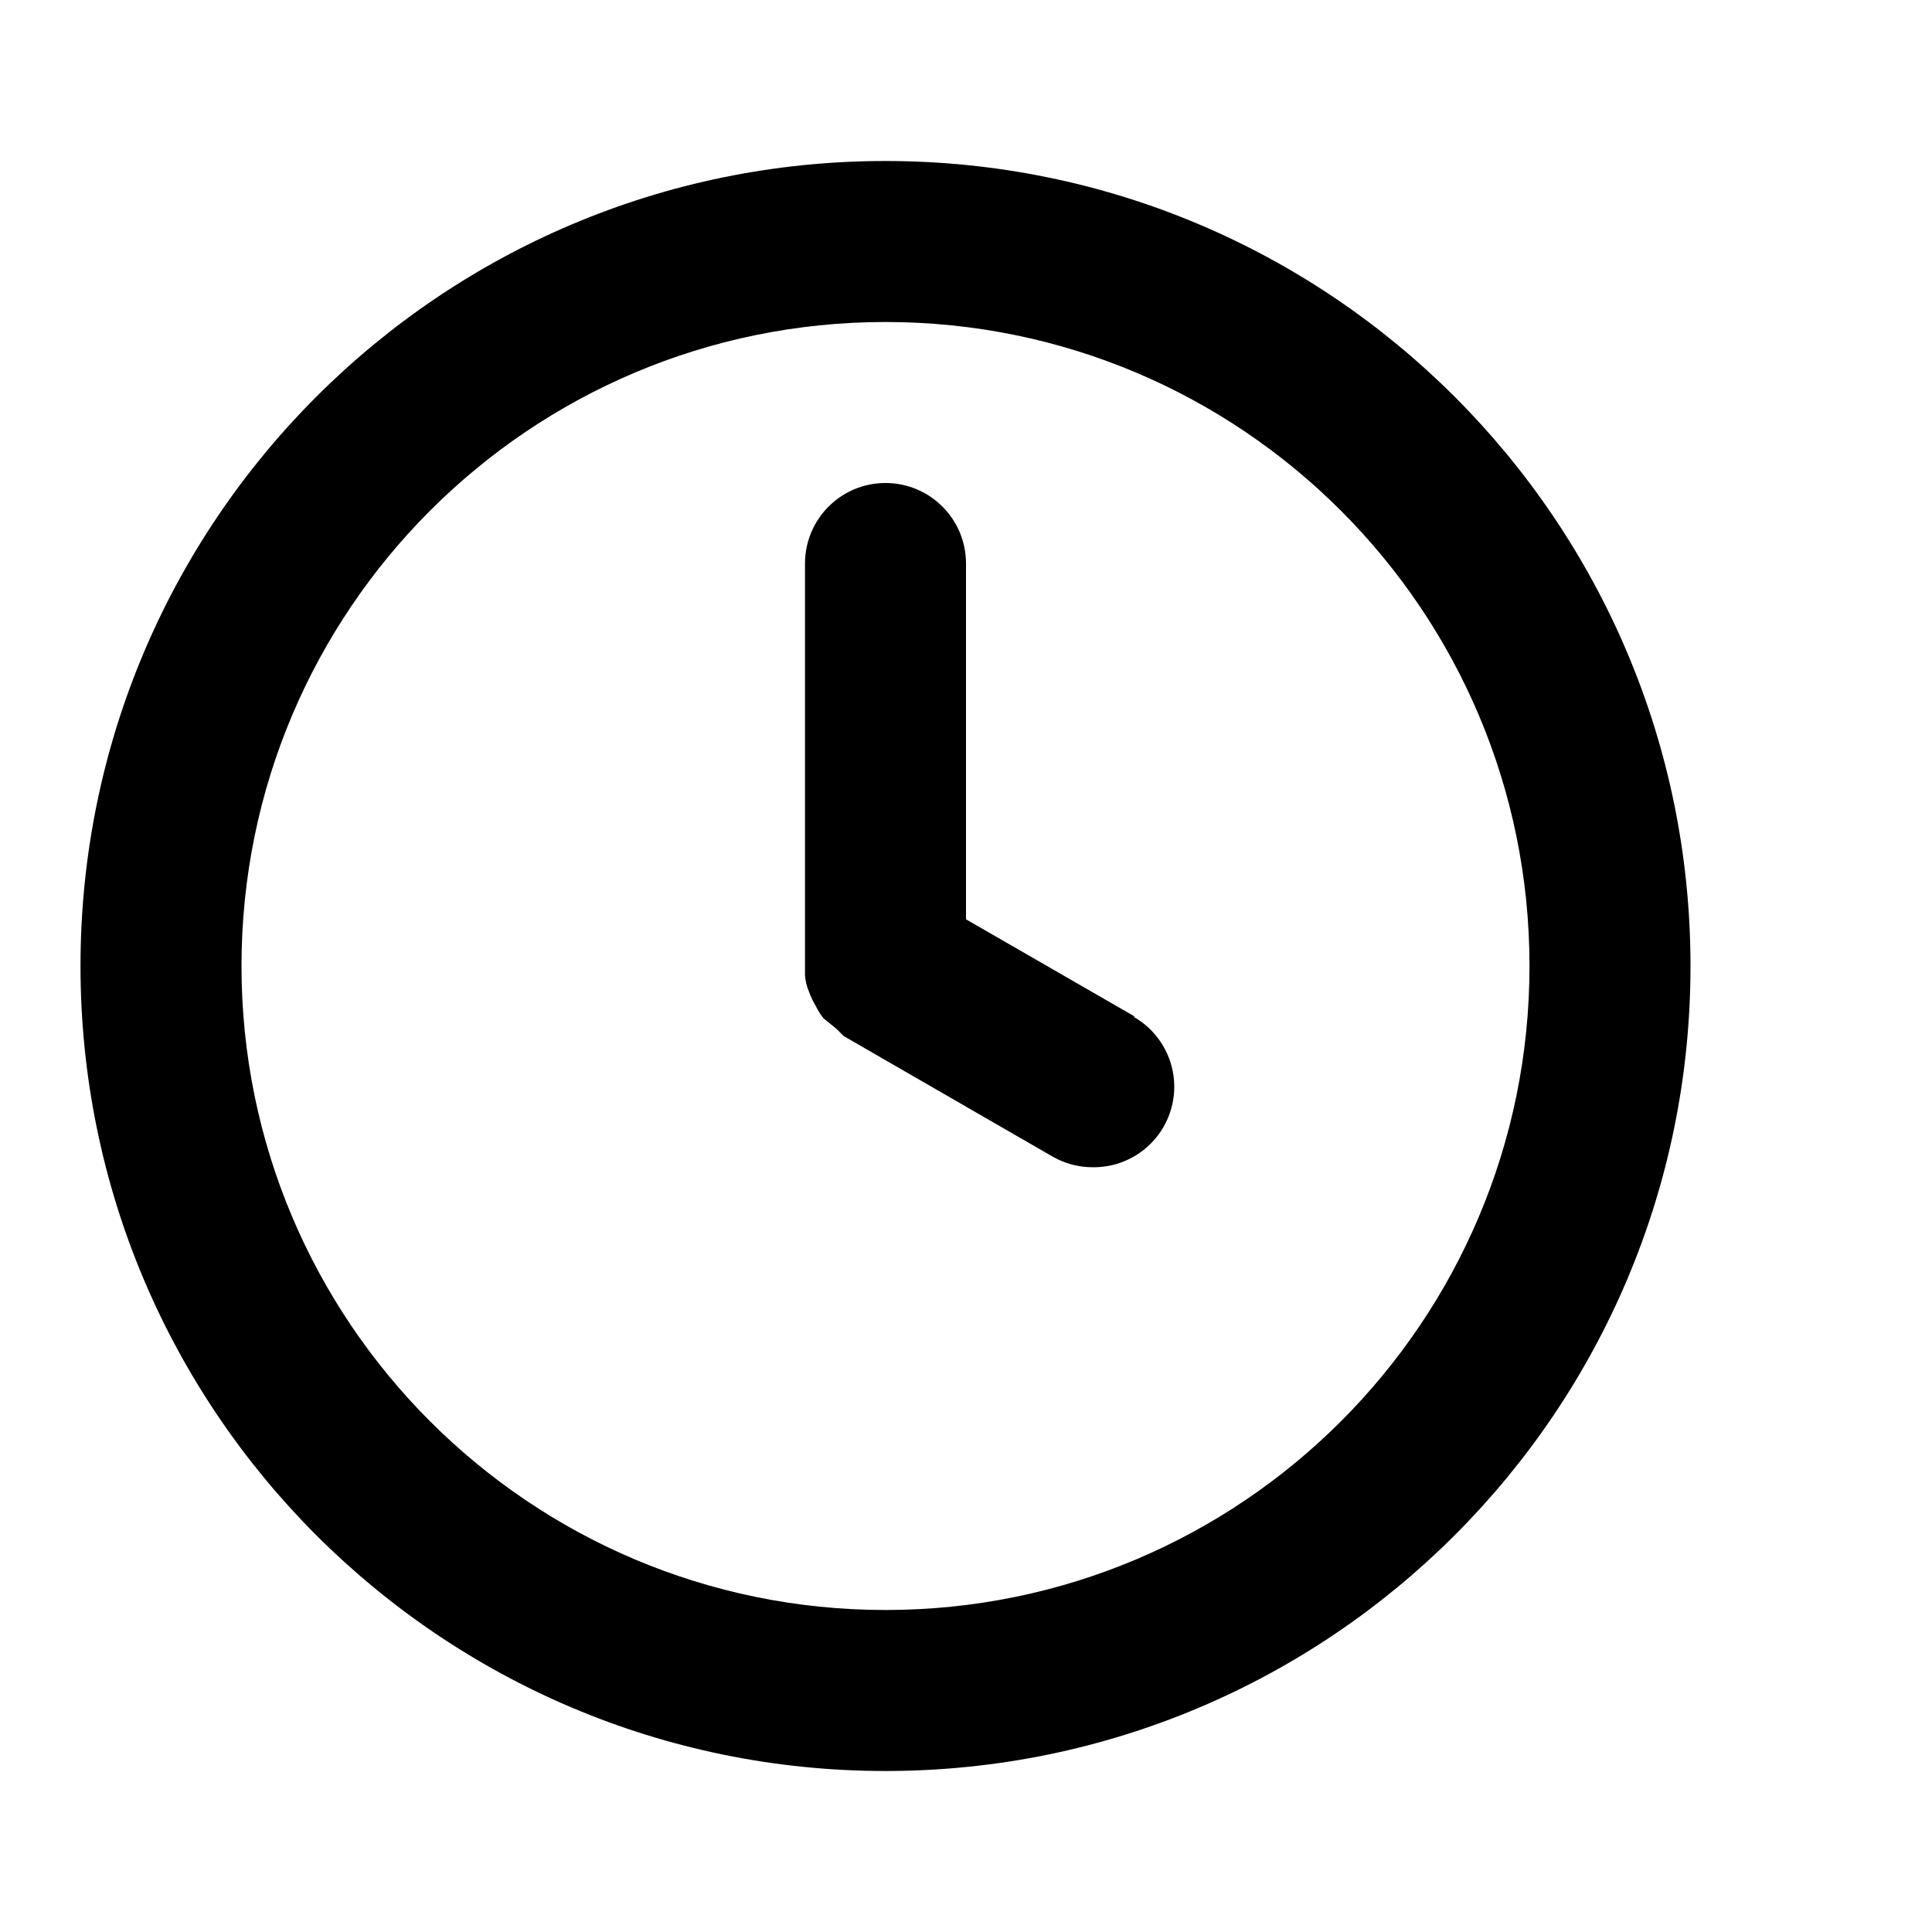
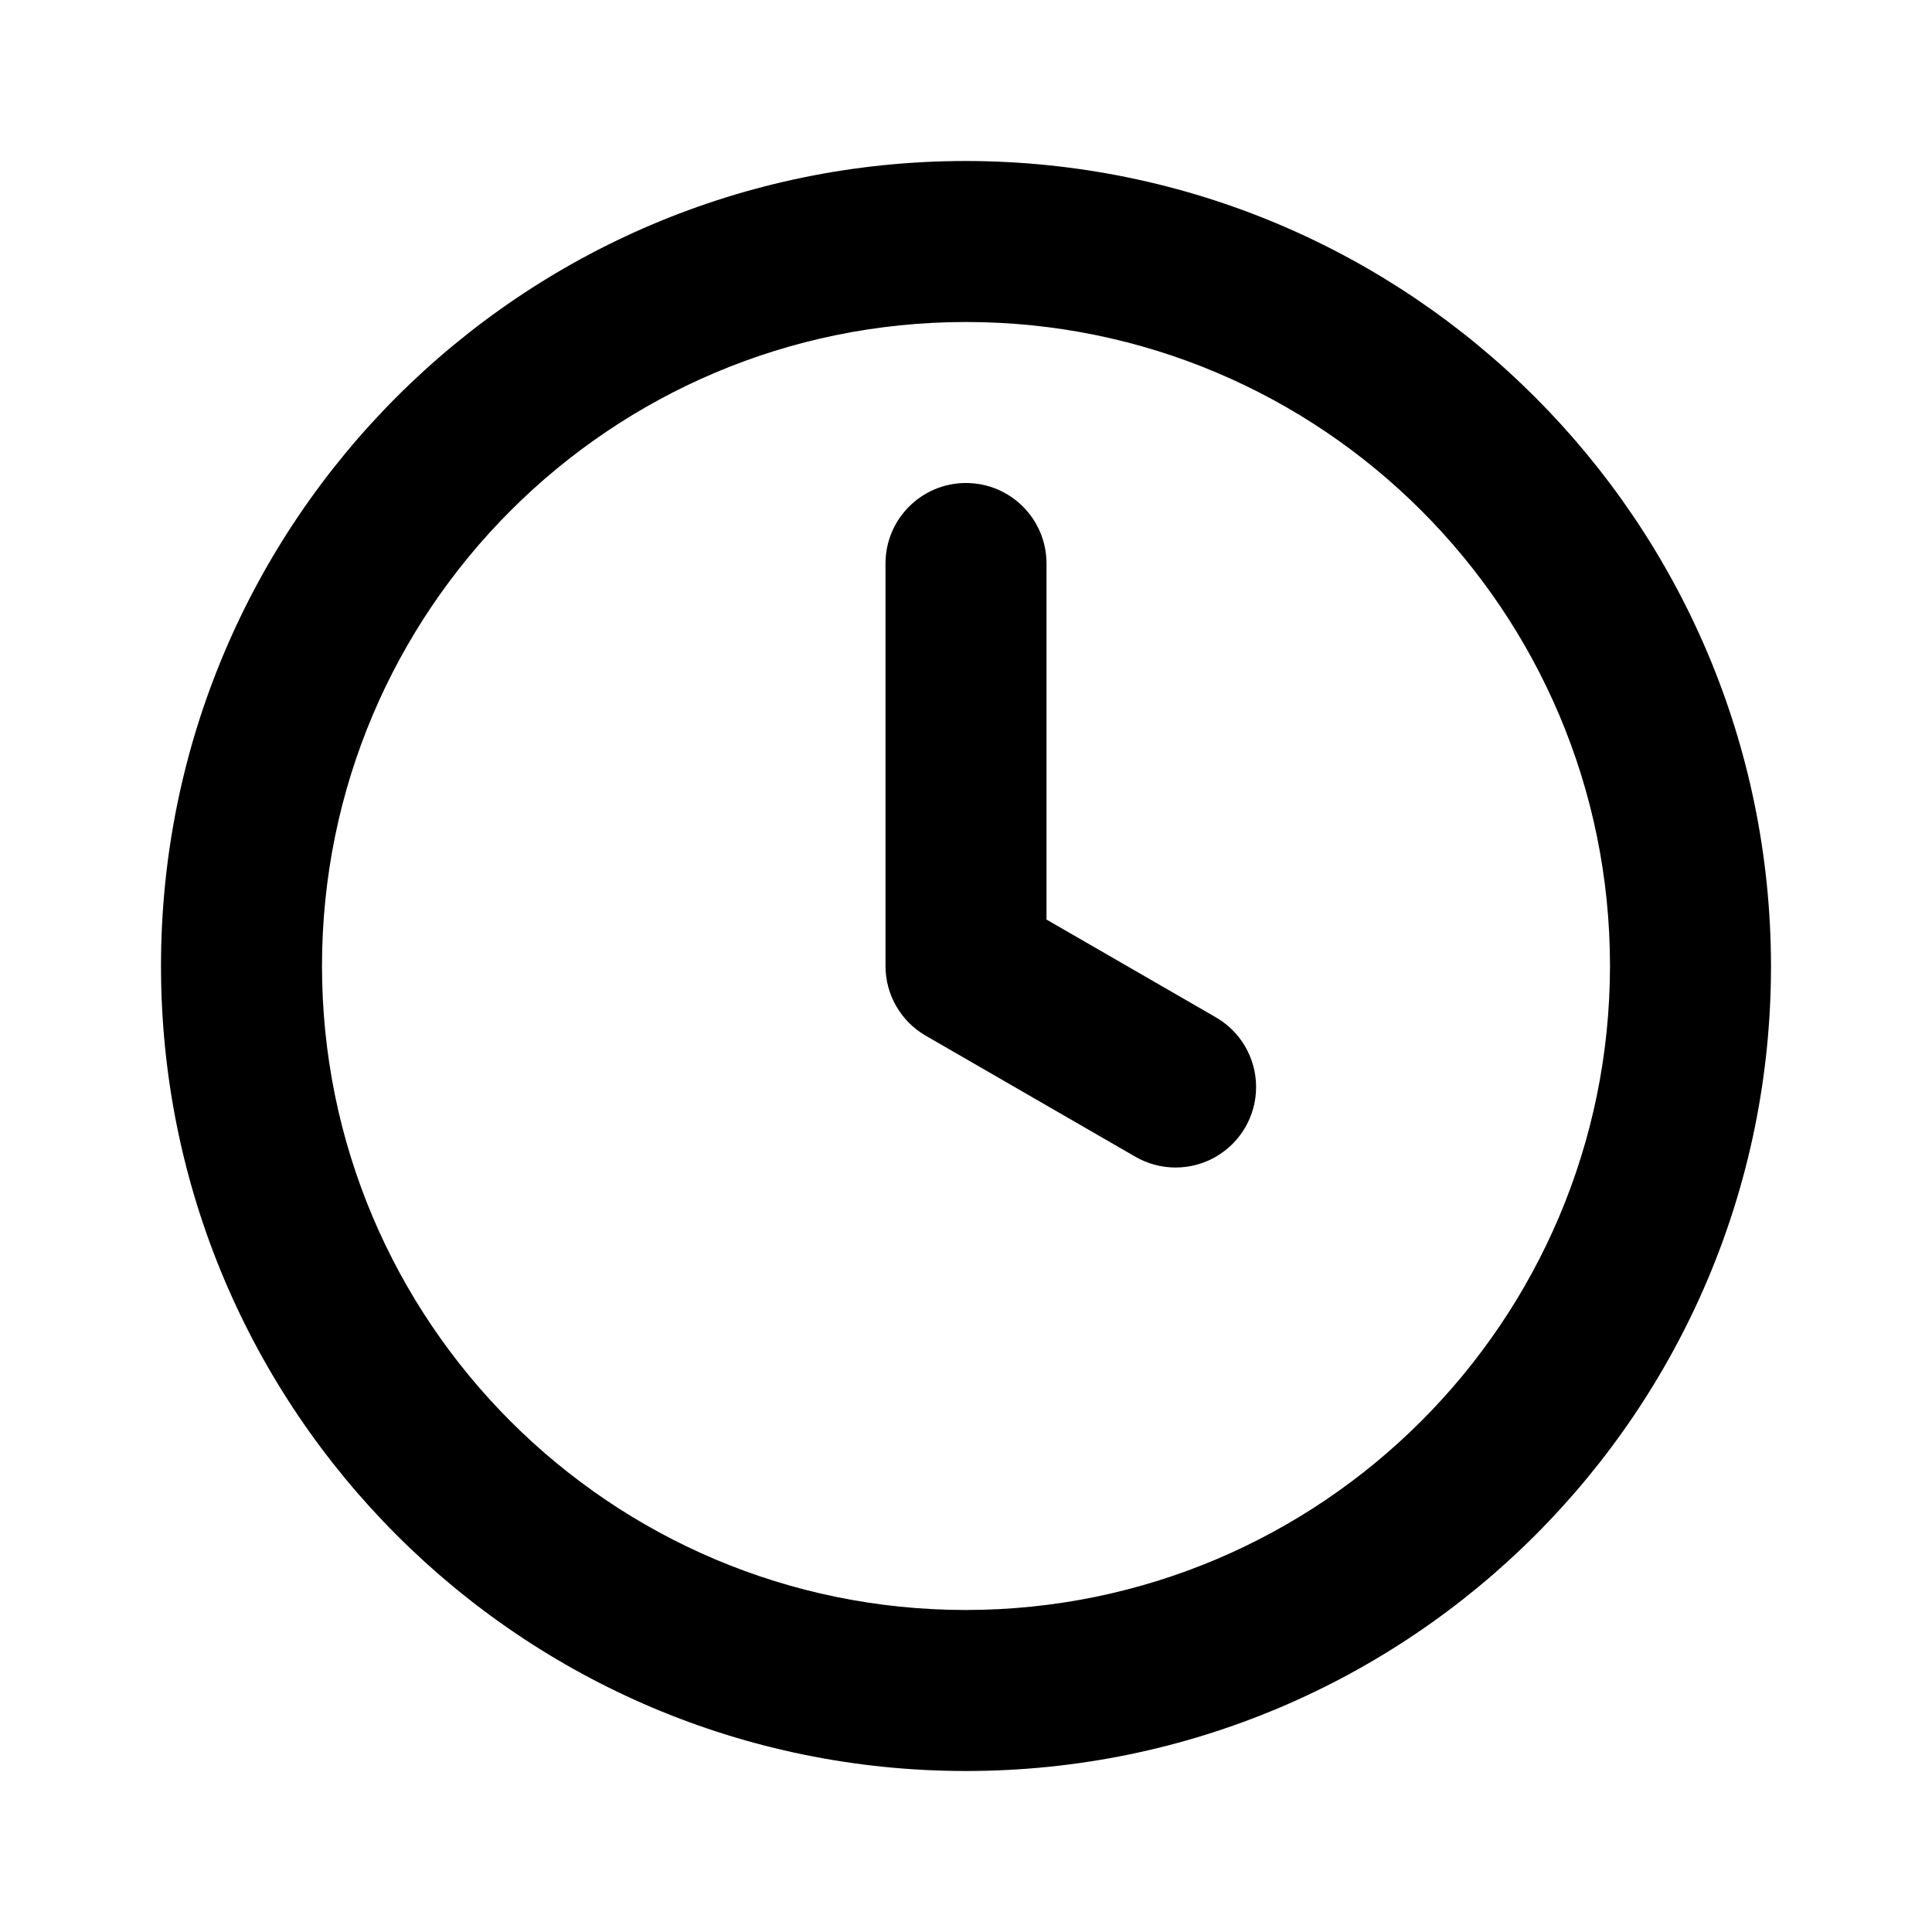
- <svg xmlns="http://www.w3.org/2000/svg" viewBox="0 0 24 24">
-   <path d="M11,2A10,10,0,1,0,21,12,10,10,0,0,0,11,2Zm0,18a8,8,0,1,1,8-8A8,8,0,0,1,11,20Zm3.1-7.37L12,11.42V7a1,1,0,0,0-2,0v5s0,.08,0,.12a.65.65,0,0,0,.05.2.89.89,0,0,0,.08.17.86.86,0,0,0,.1.16l.16.13.09.09,2.6,1.5a1,1,0,0,0,.5.13,1,1,0,0,0,.5-1.87Z" />
+ <svg xmlns="http://www.w3.org/2000/svg" id="Layer_1" data-name="Layer 1" viewBox="0 0 24 24">
+   <path d="M15.098,12.634,13,11.423V7a1,1,0,0,0-2,0v5a1.0 1,0,0,0,.5.866l2.598,1.5a1,1,0,1,0,1-1.732ZM12,2A10,10,0,1,0,22,12,10.011,10.011,0,0,0,12,2Zm0,18a8,8,0,1,1,8-8A8.009,8.009,0,0,1,12,20Z" />
</svg>
